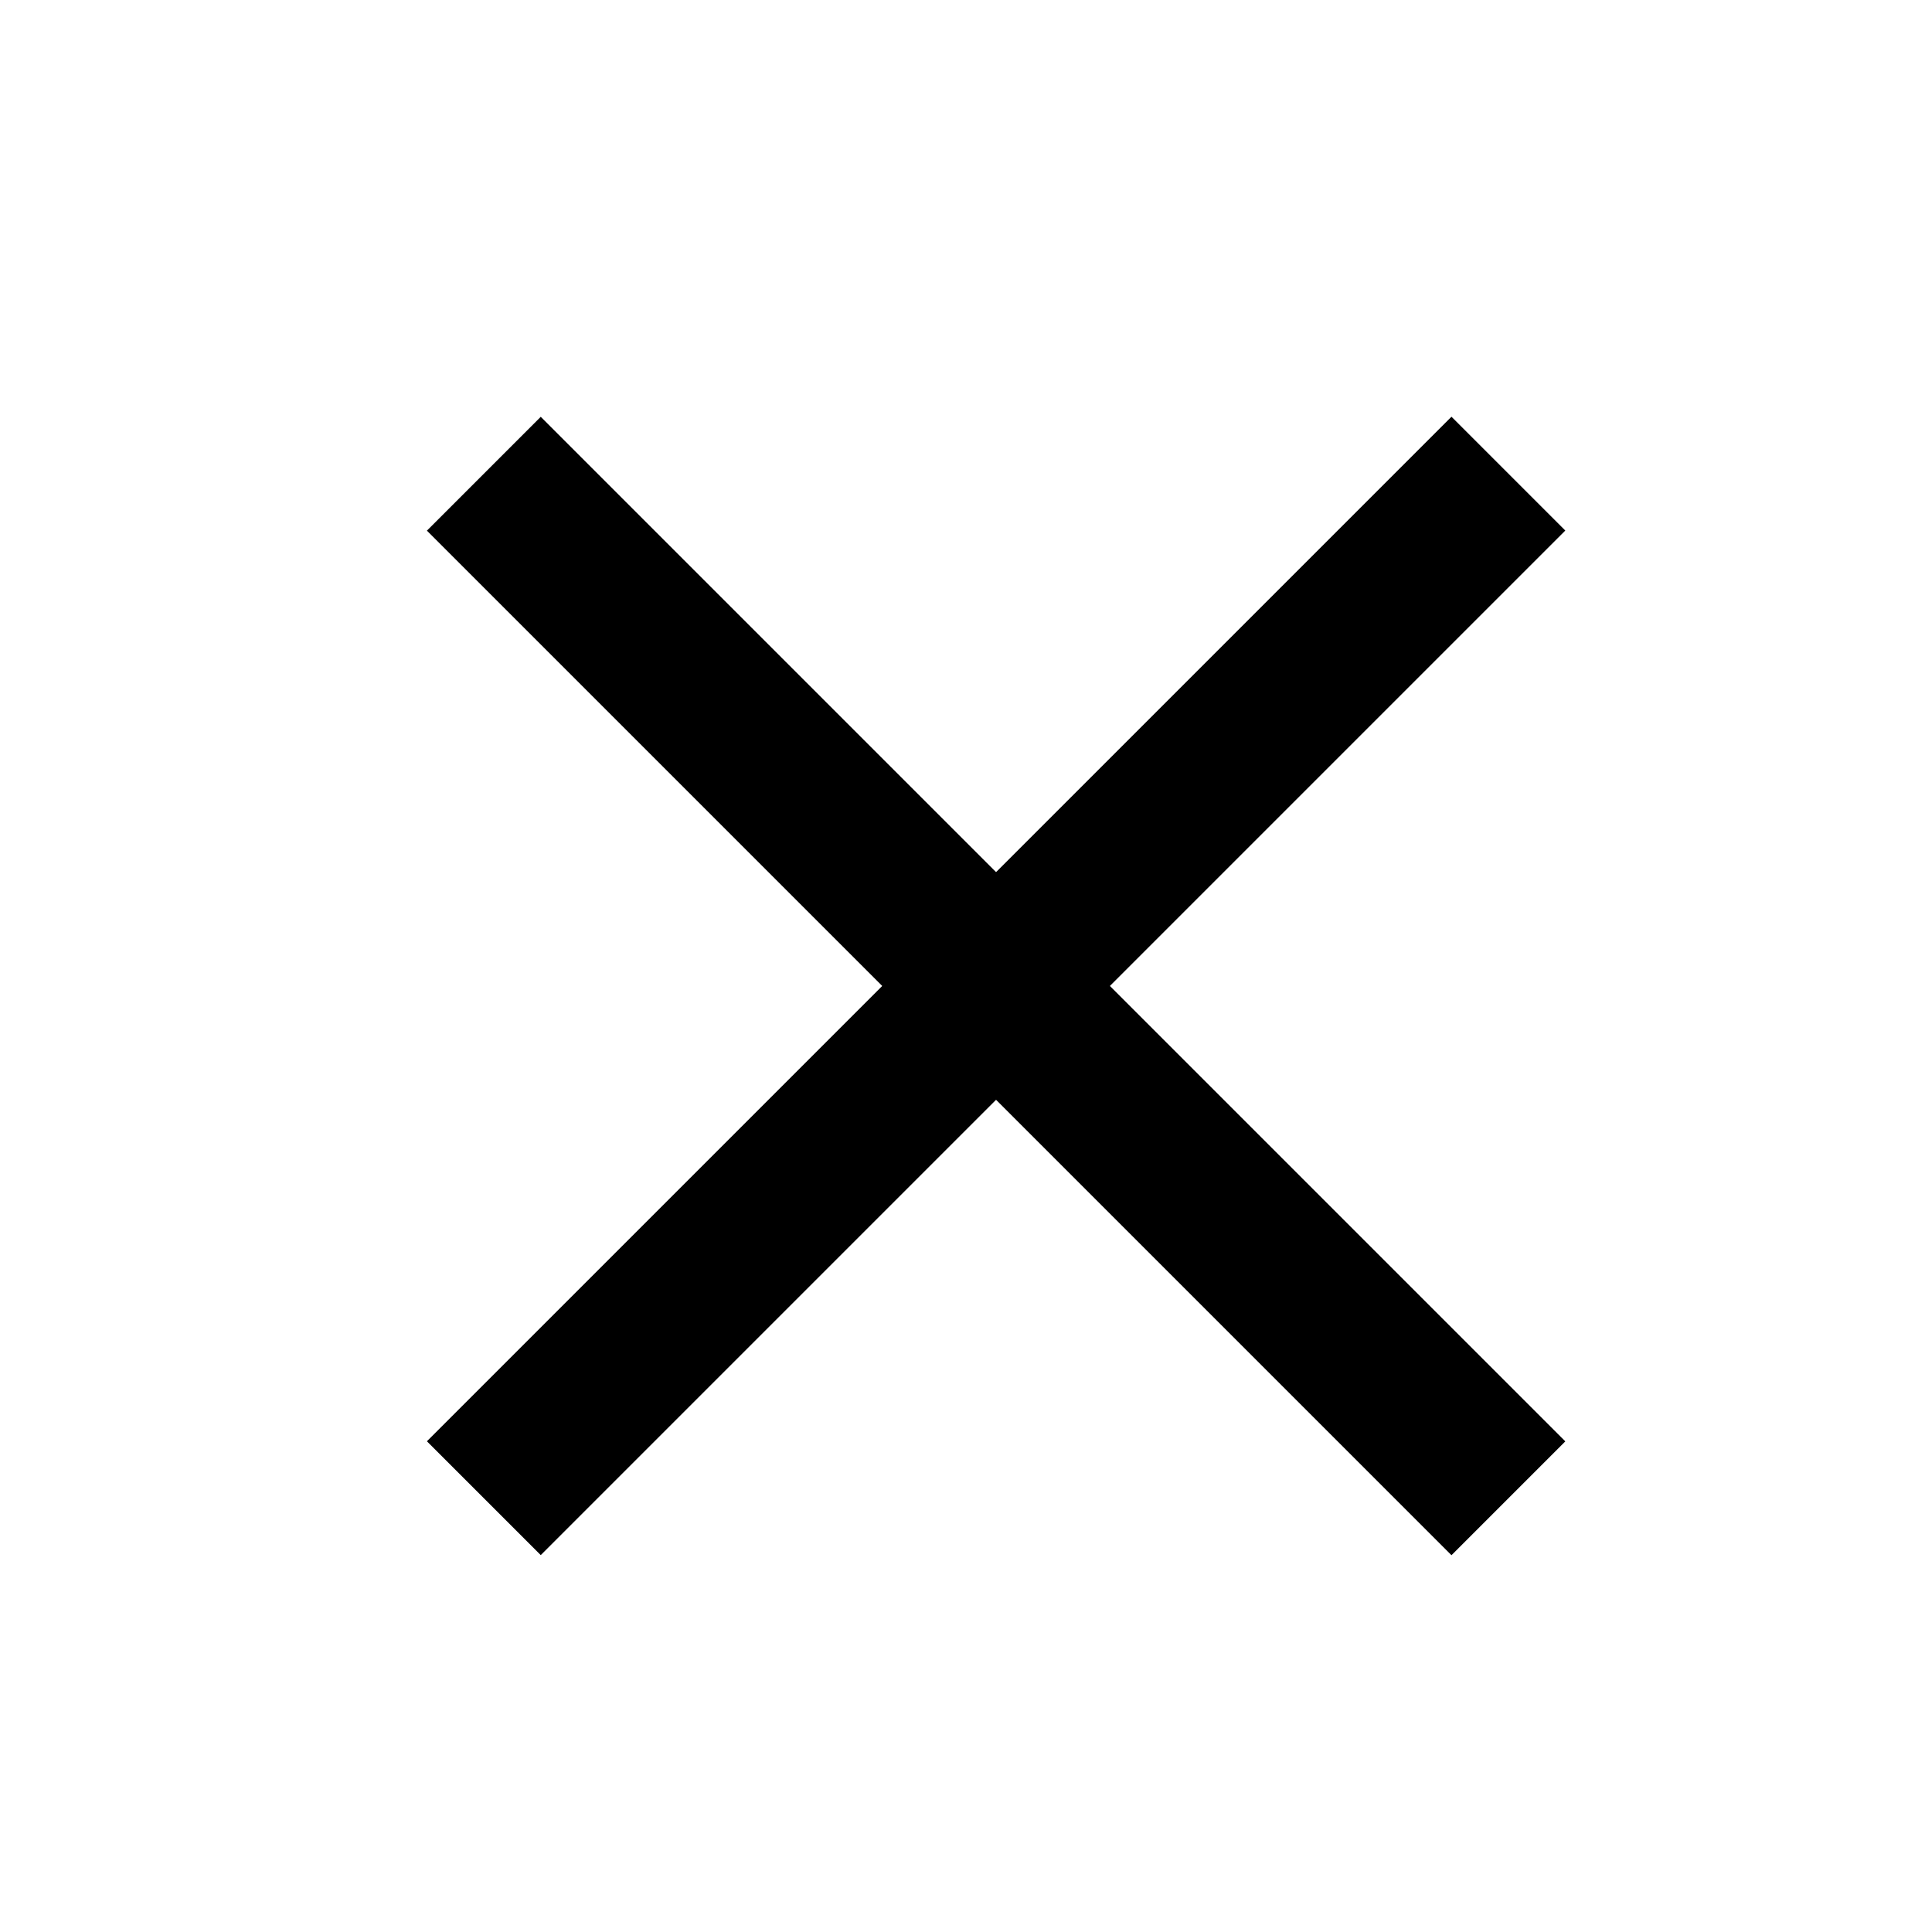
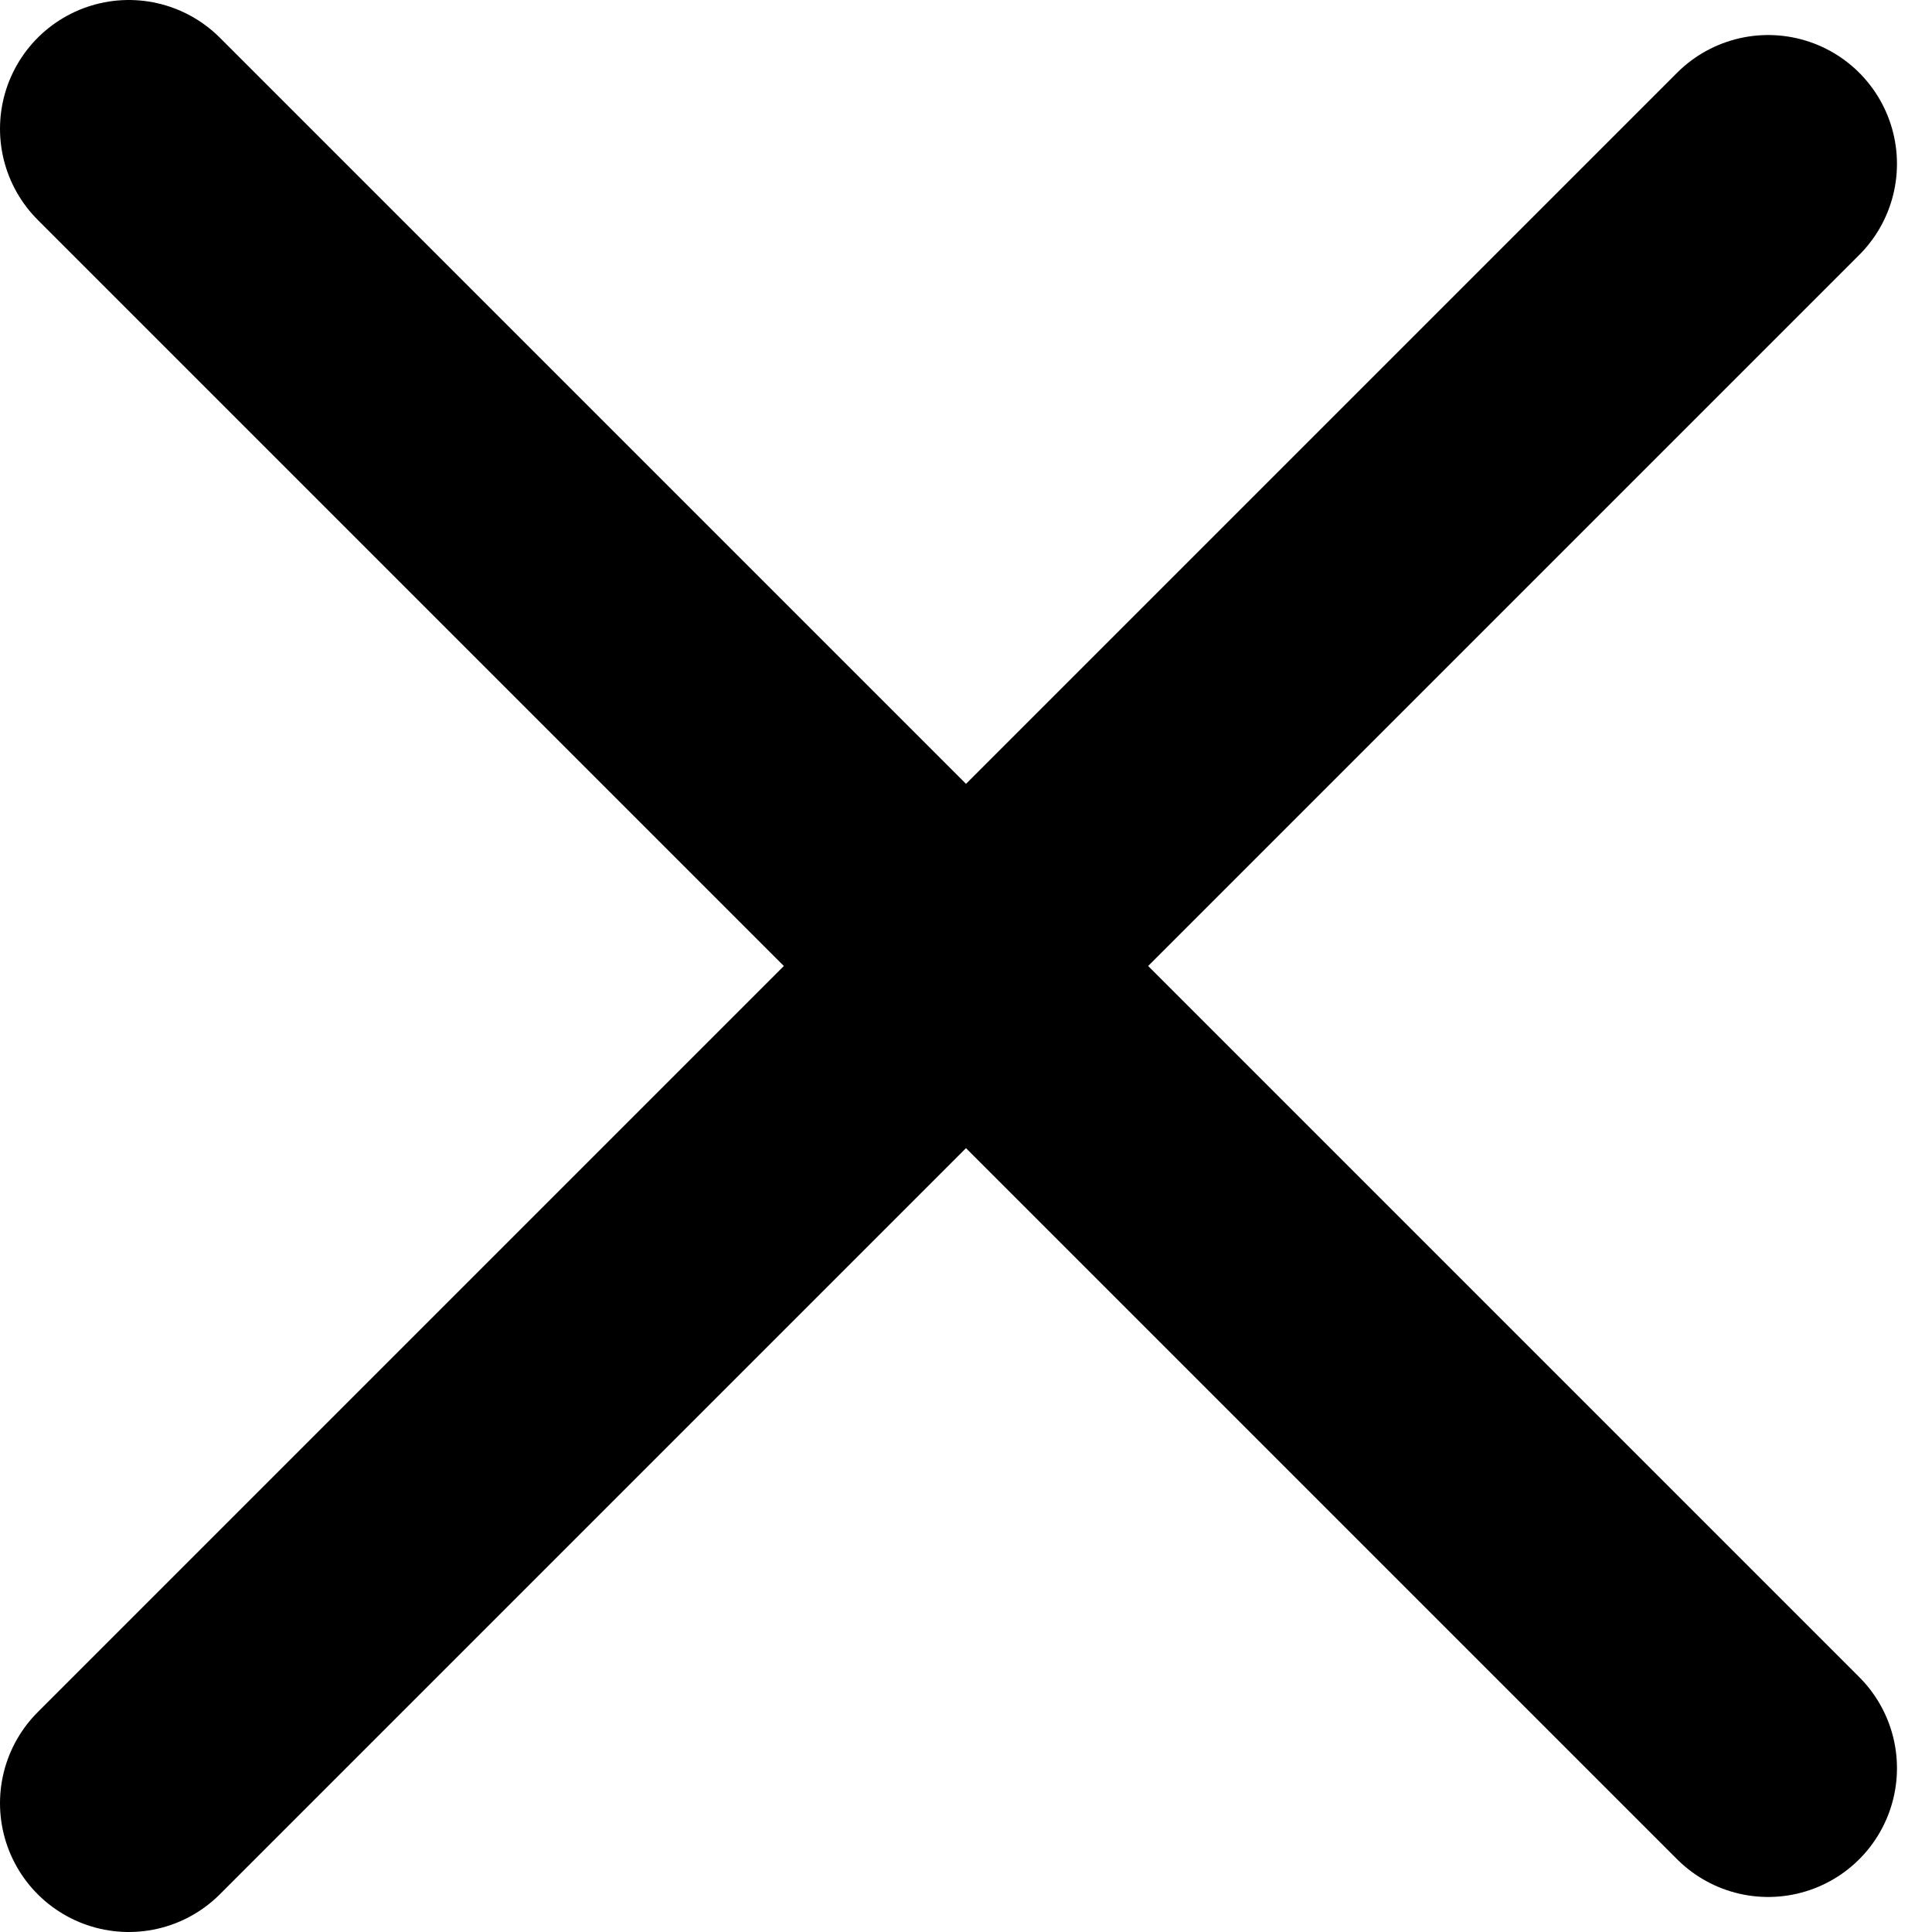
- <svg xmlns="http://www.w3.org/2000/svg" width="18" height="18" viewBox="0 0 18 18" fill="none">
-   <path d="M5.038 4.944L13.523 13.429" stroke="black" stroke-width="1.5" stroke-linecap="square" stroke-linejoin="round" />
-   <path d="M5.038 13.428L13.523 4.943" stroke="black" stroke-width="1.5" stroke-linecap="square" stroke-linejoin="round" />
+ <svg xmlns="http://www.w3.org/2000/svg" width="15" height="15" viewBox="0 0 15 15" fill="none">
+   <path d="M1 14L13.728 1.272" stroke="black" stroke-width="2" stroke-linecap="round" stroke-linejoin="round" />
+   <path d="M1 1L13.728 13.728" stroke="black" stroke-width="2" stroke-linecap="round" stroke-linejoin="round" />
</svg>
